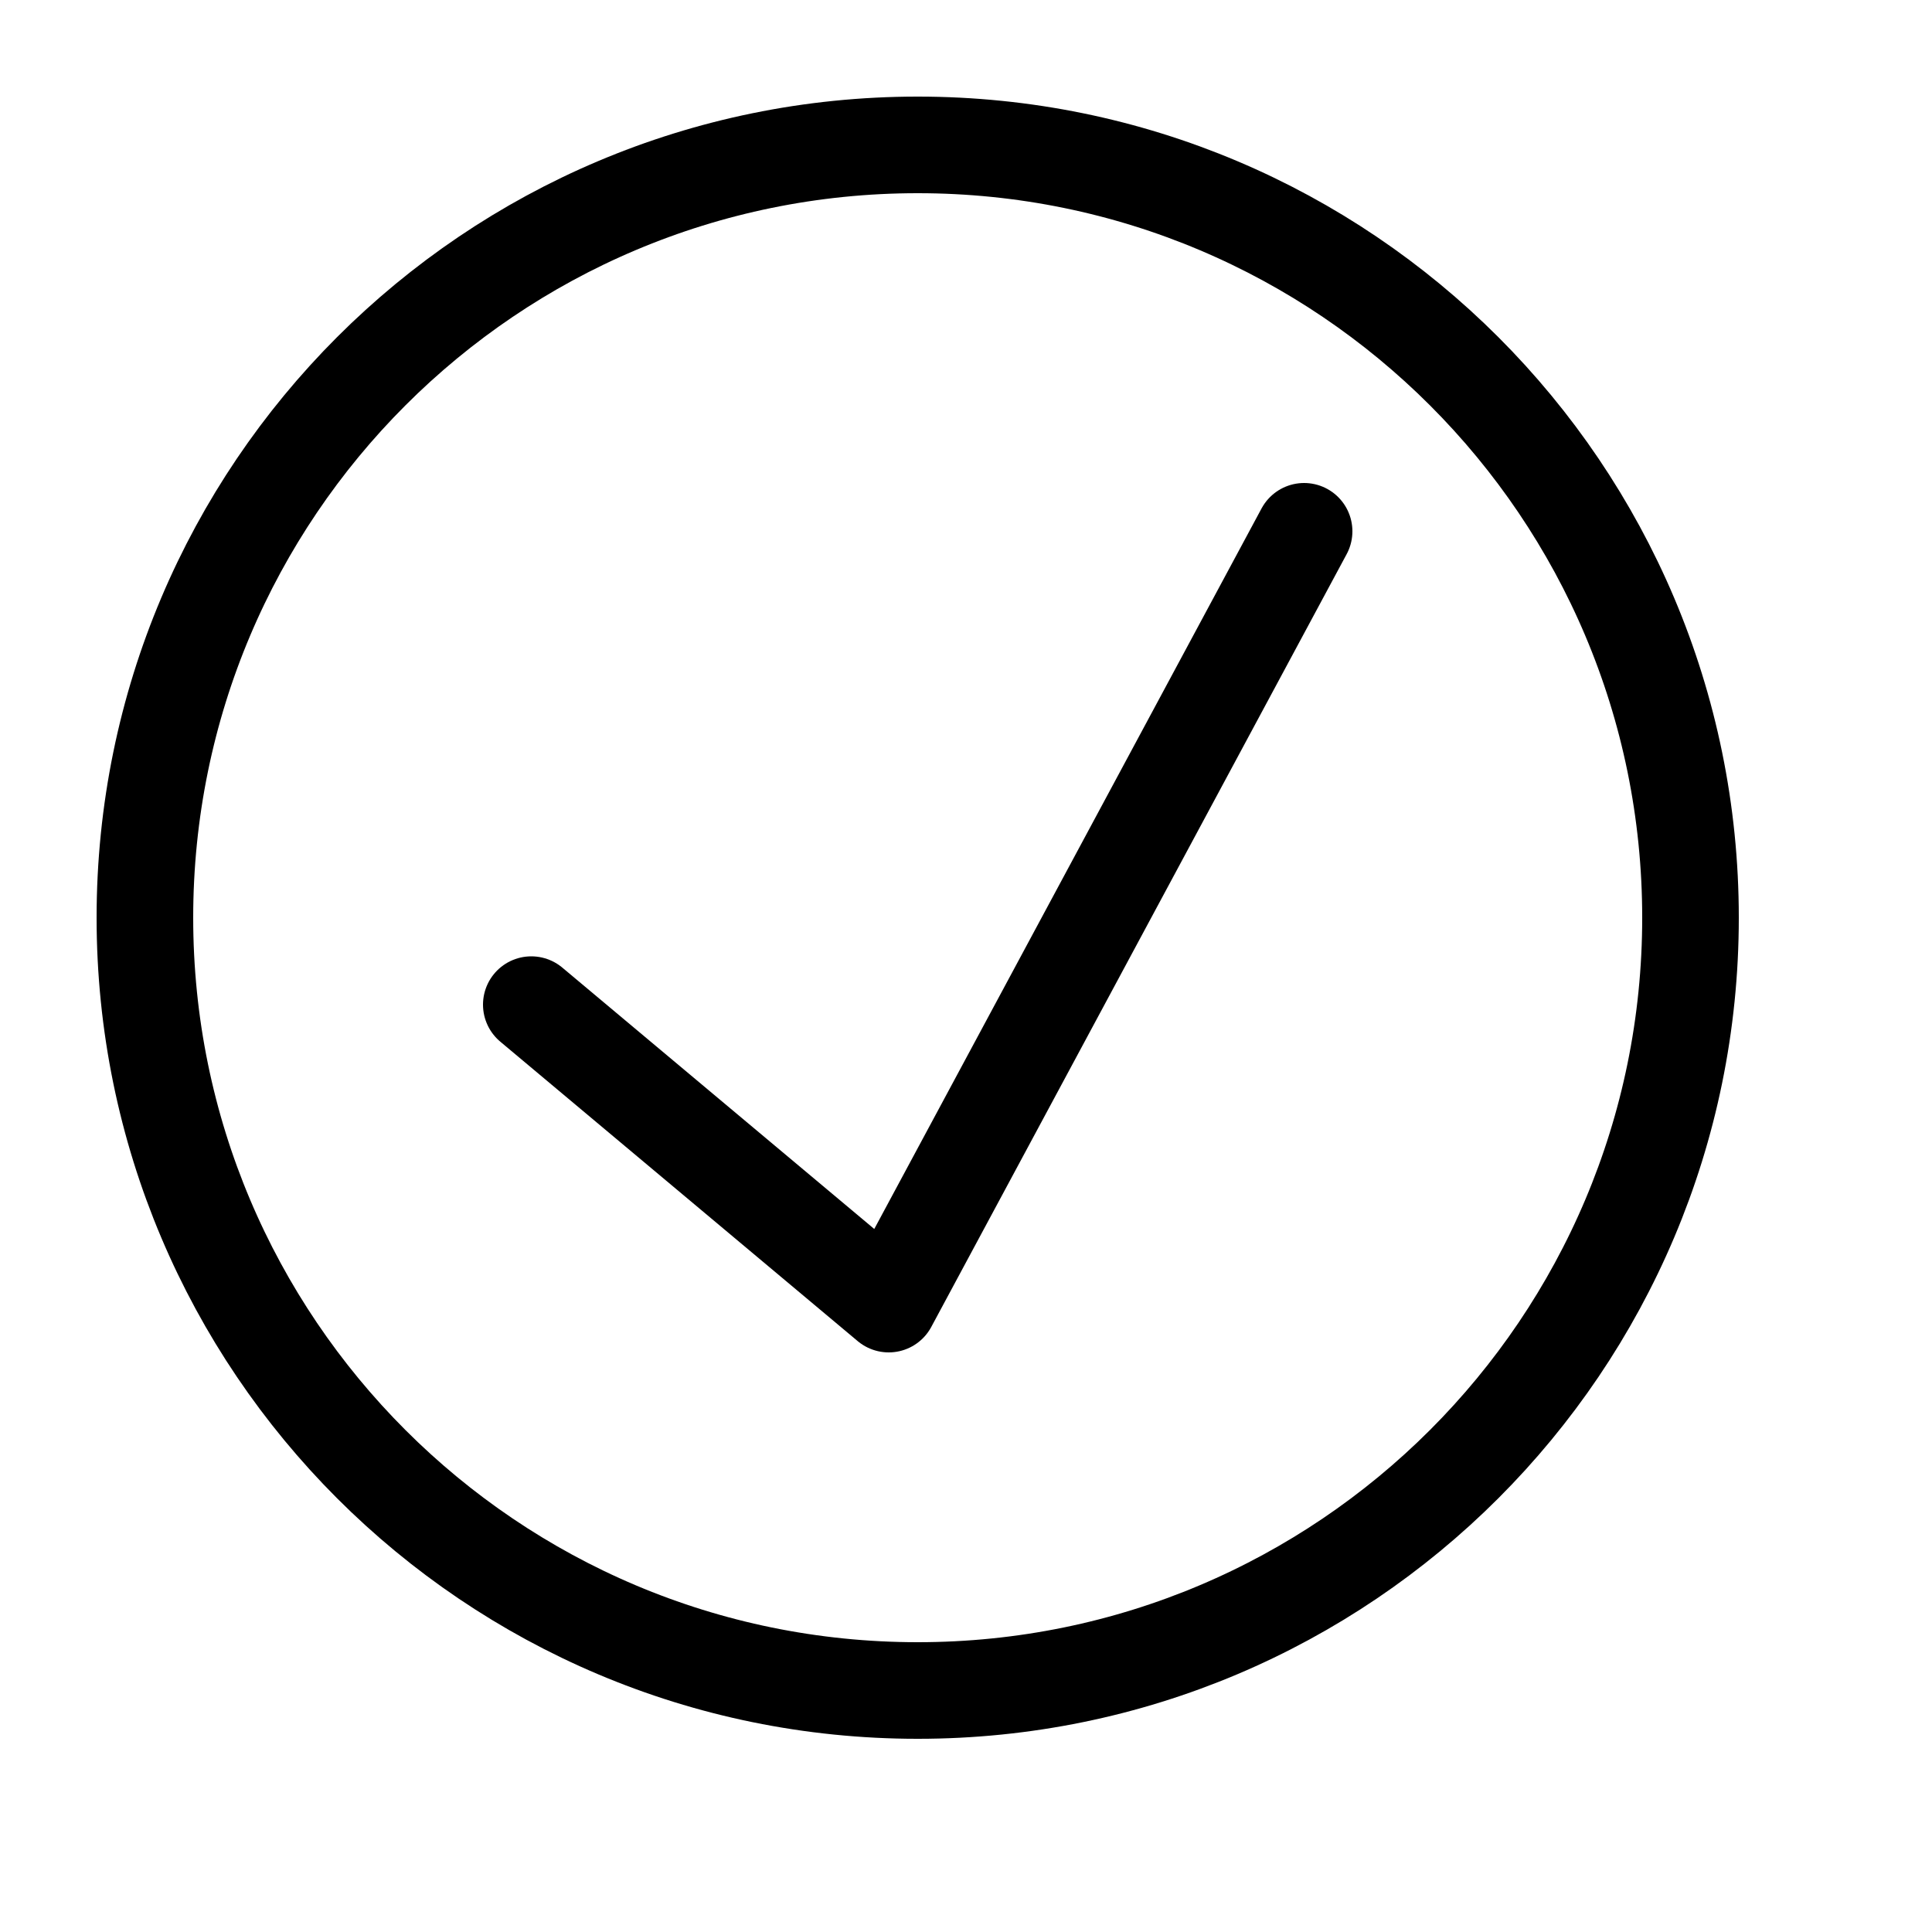
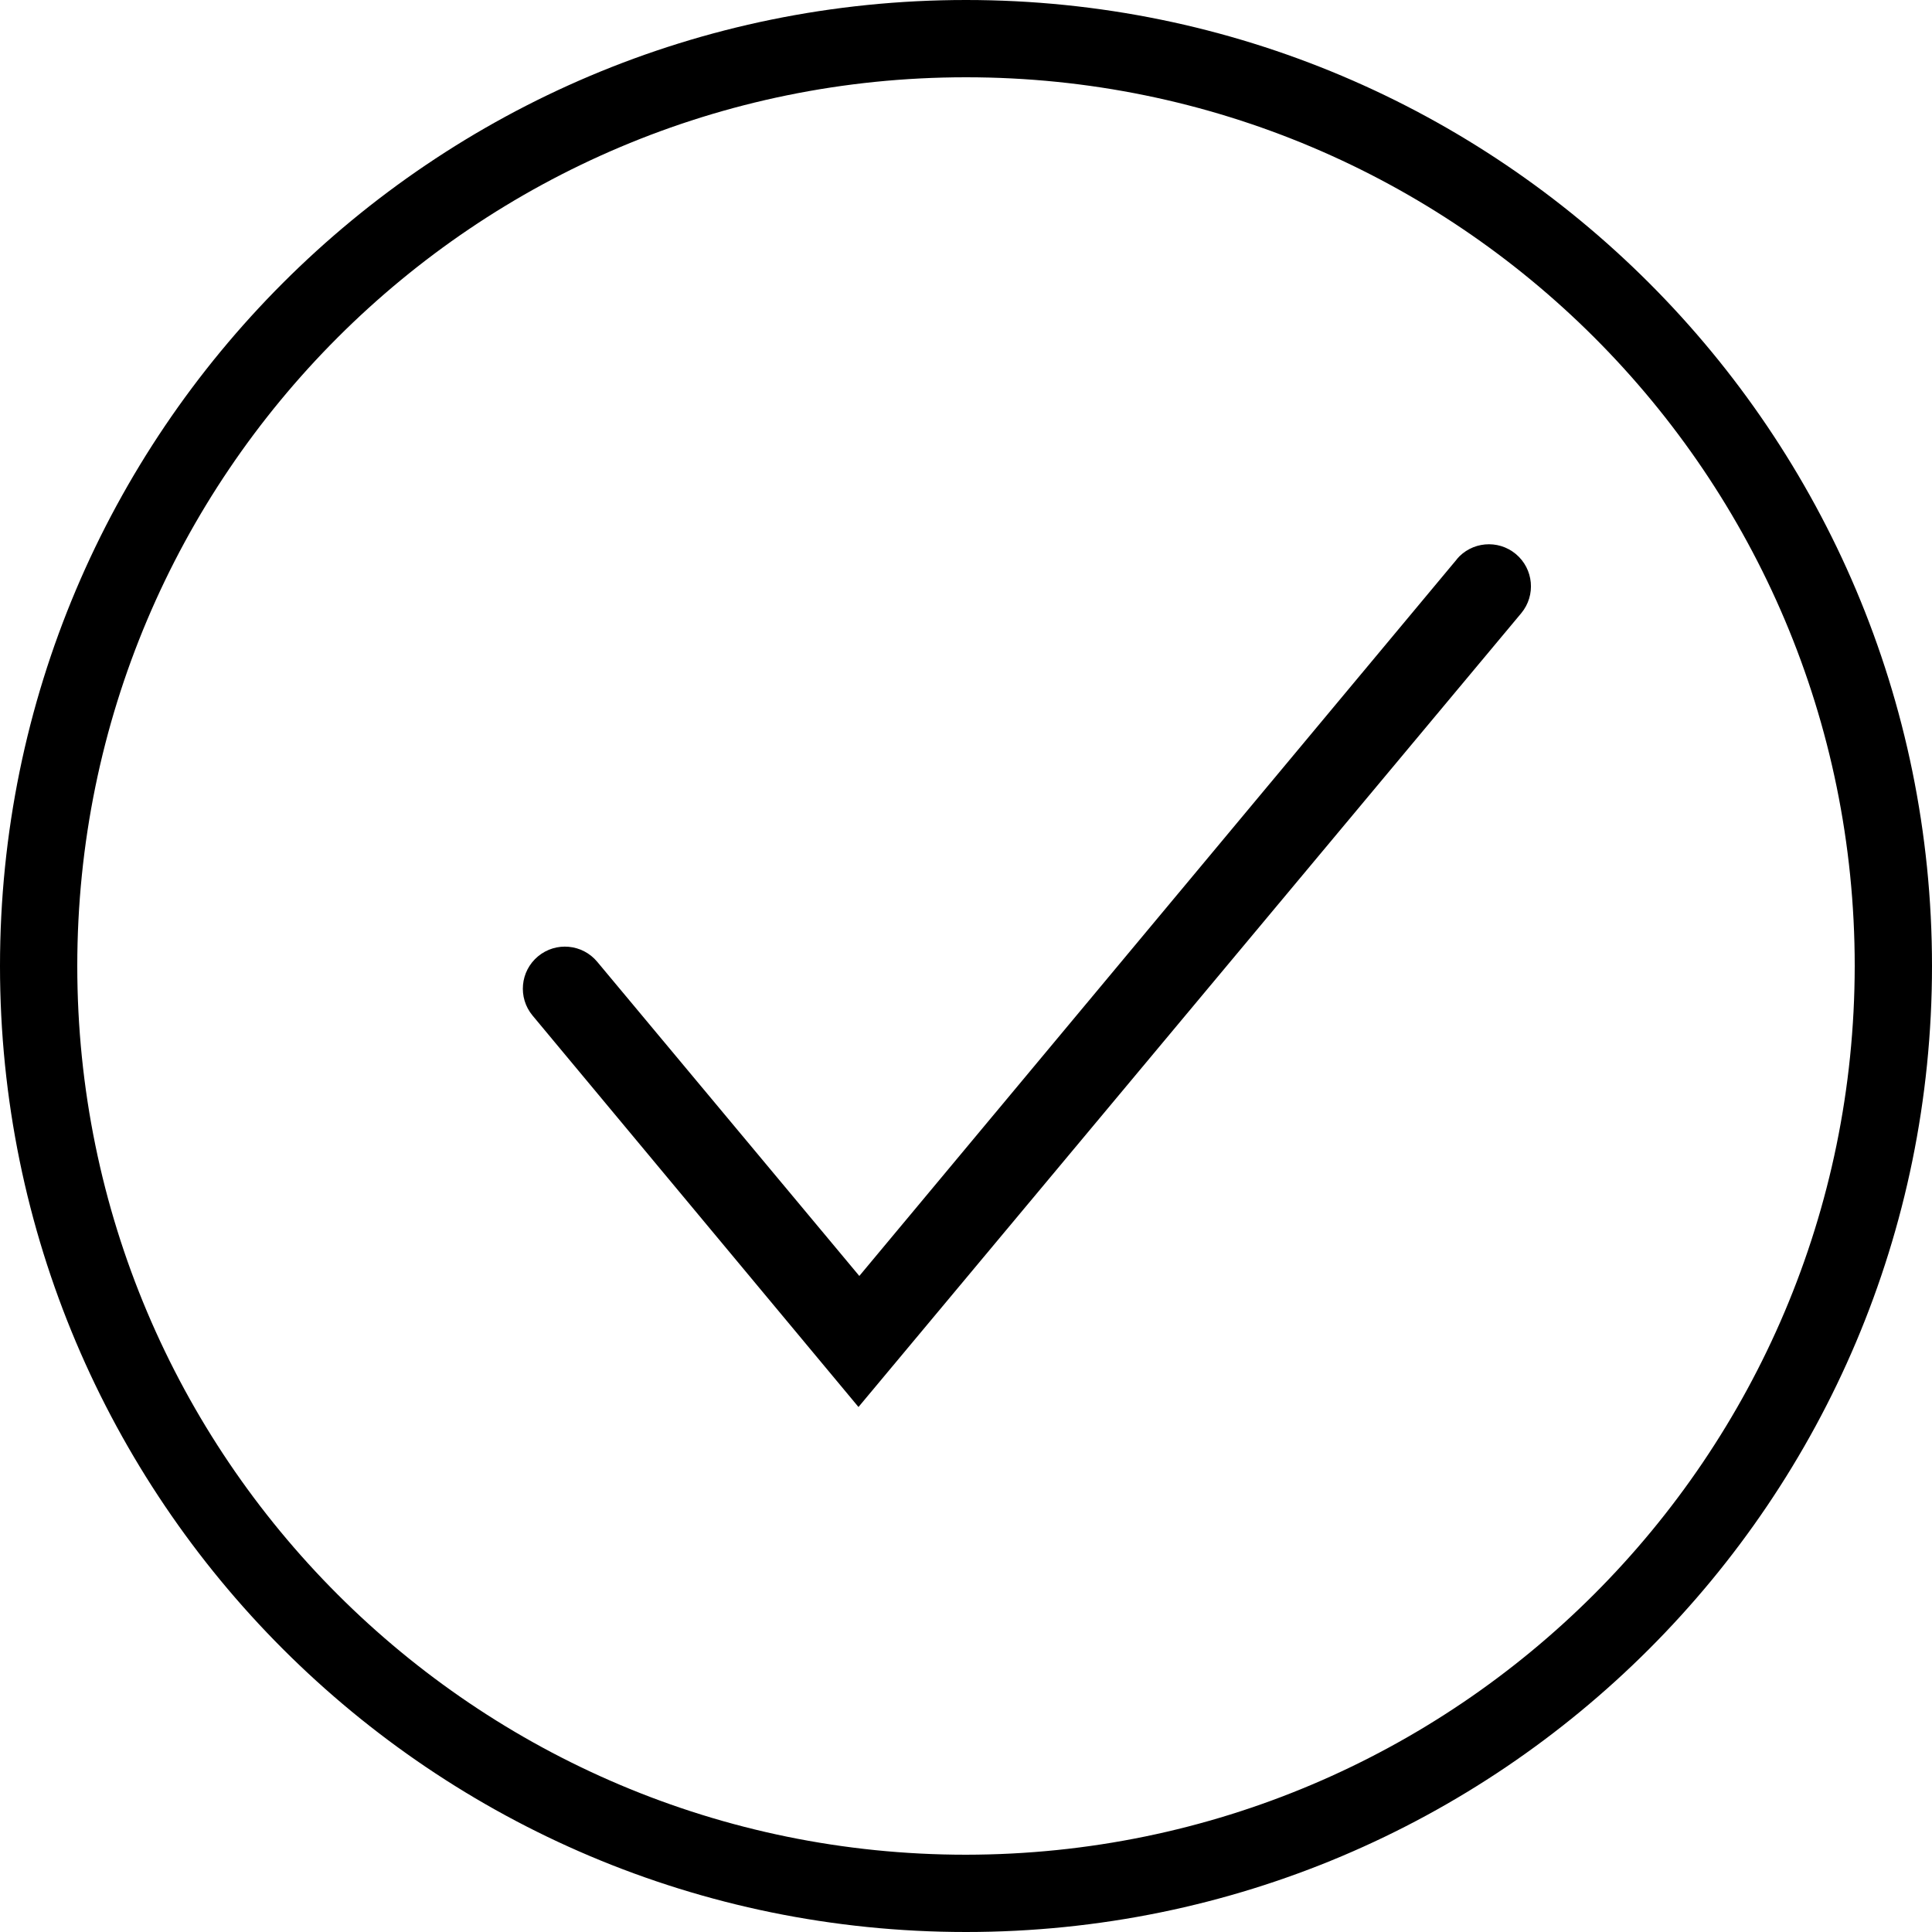
- <svg xmlns="http://www.w3.org/2000/svg" version="1.1" id="图层_1" x="0px" y="0px" width="20px" height="20px" viewBox="0 0 20 20" style="enable-background:new 0 0 20 20;" xml:space="preserve">
-   <circle style="fill:none;stroke:#000000;stroke-miterlimit:10;" cx="9.5" cy="9.5" r="8" />
-   <polyline style="fill:none;stroke:#000000;stroke-linecap:round;stroke-linejoin:round;" points="5.5,10.4 9.2,13.5 13.5,5.5 " />
+ <svg xmlns="http://www.w3.org/2000/svg" viewBox="0 0 23 23">
+   <defs>
+     <style>.cls-1{fill:#000;}</style>
+   </defs>
+   <g id="图层_2" data-name="图层 2">
+     <g id="Layer_1" data-name="Layer 1">
+       <path class="cls-1" d="M11.5,0A11.5,11.5,0,1,0,23,11.5,11.5,11.5,0,0,0,11.5,0Zm0,22.08A10.58,10.58,0,1,1,22.08,11.5,10.59,10.59,0,0,1,11.5,22.08Z" />
+       <path class="cls-1" d="M17.35,6.65l-7.12,8.54L7.11,11.45a.5.5,0,0,0-.77.64l3.88,4.66L18.11,7.3a.5.5,0,1,0-.77-.64Z" />
+     </g>
+   </g>
</svg>
